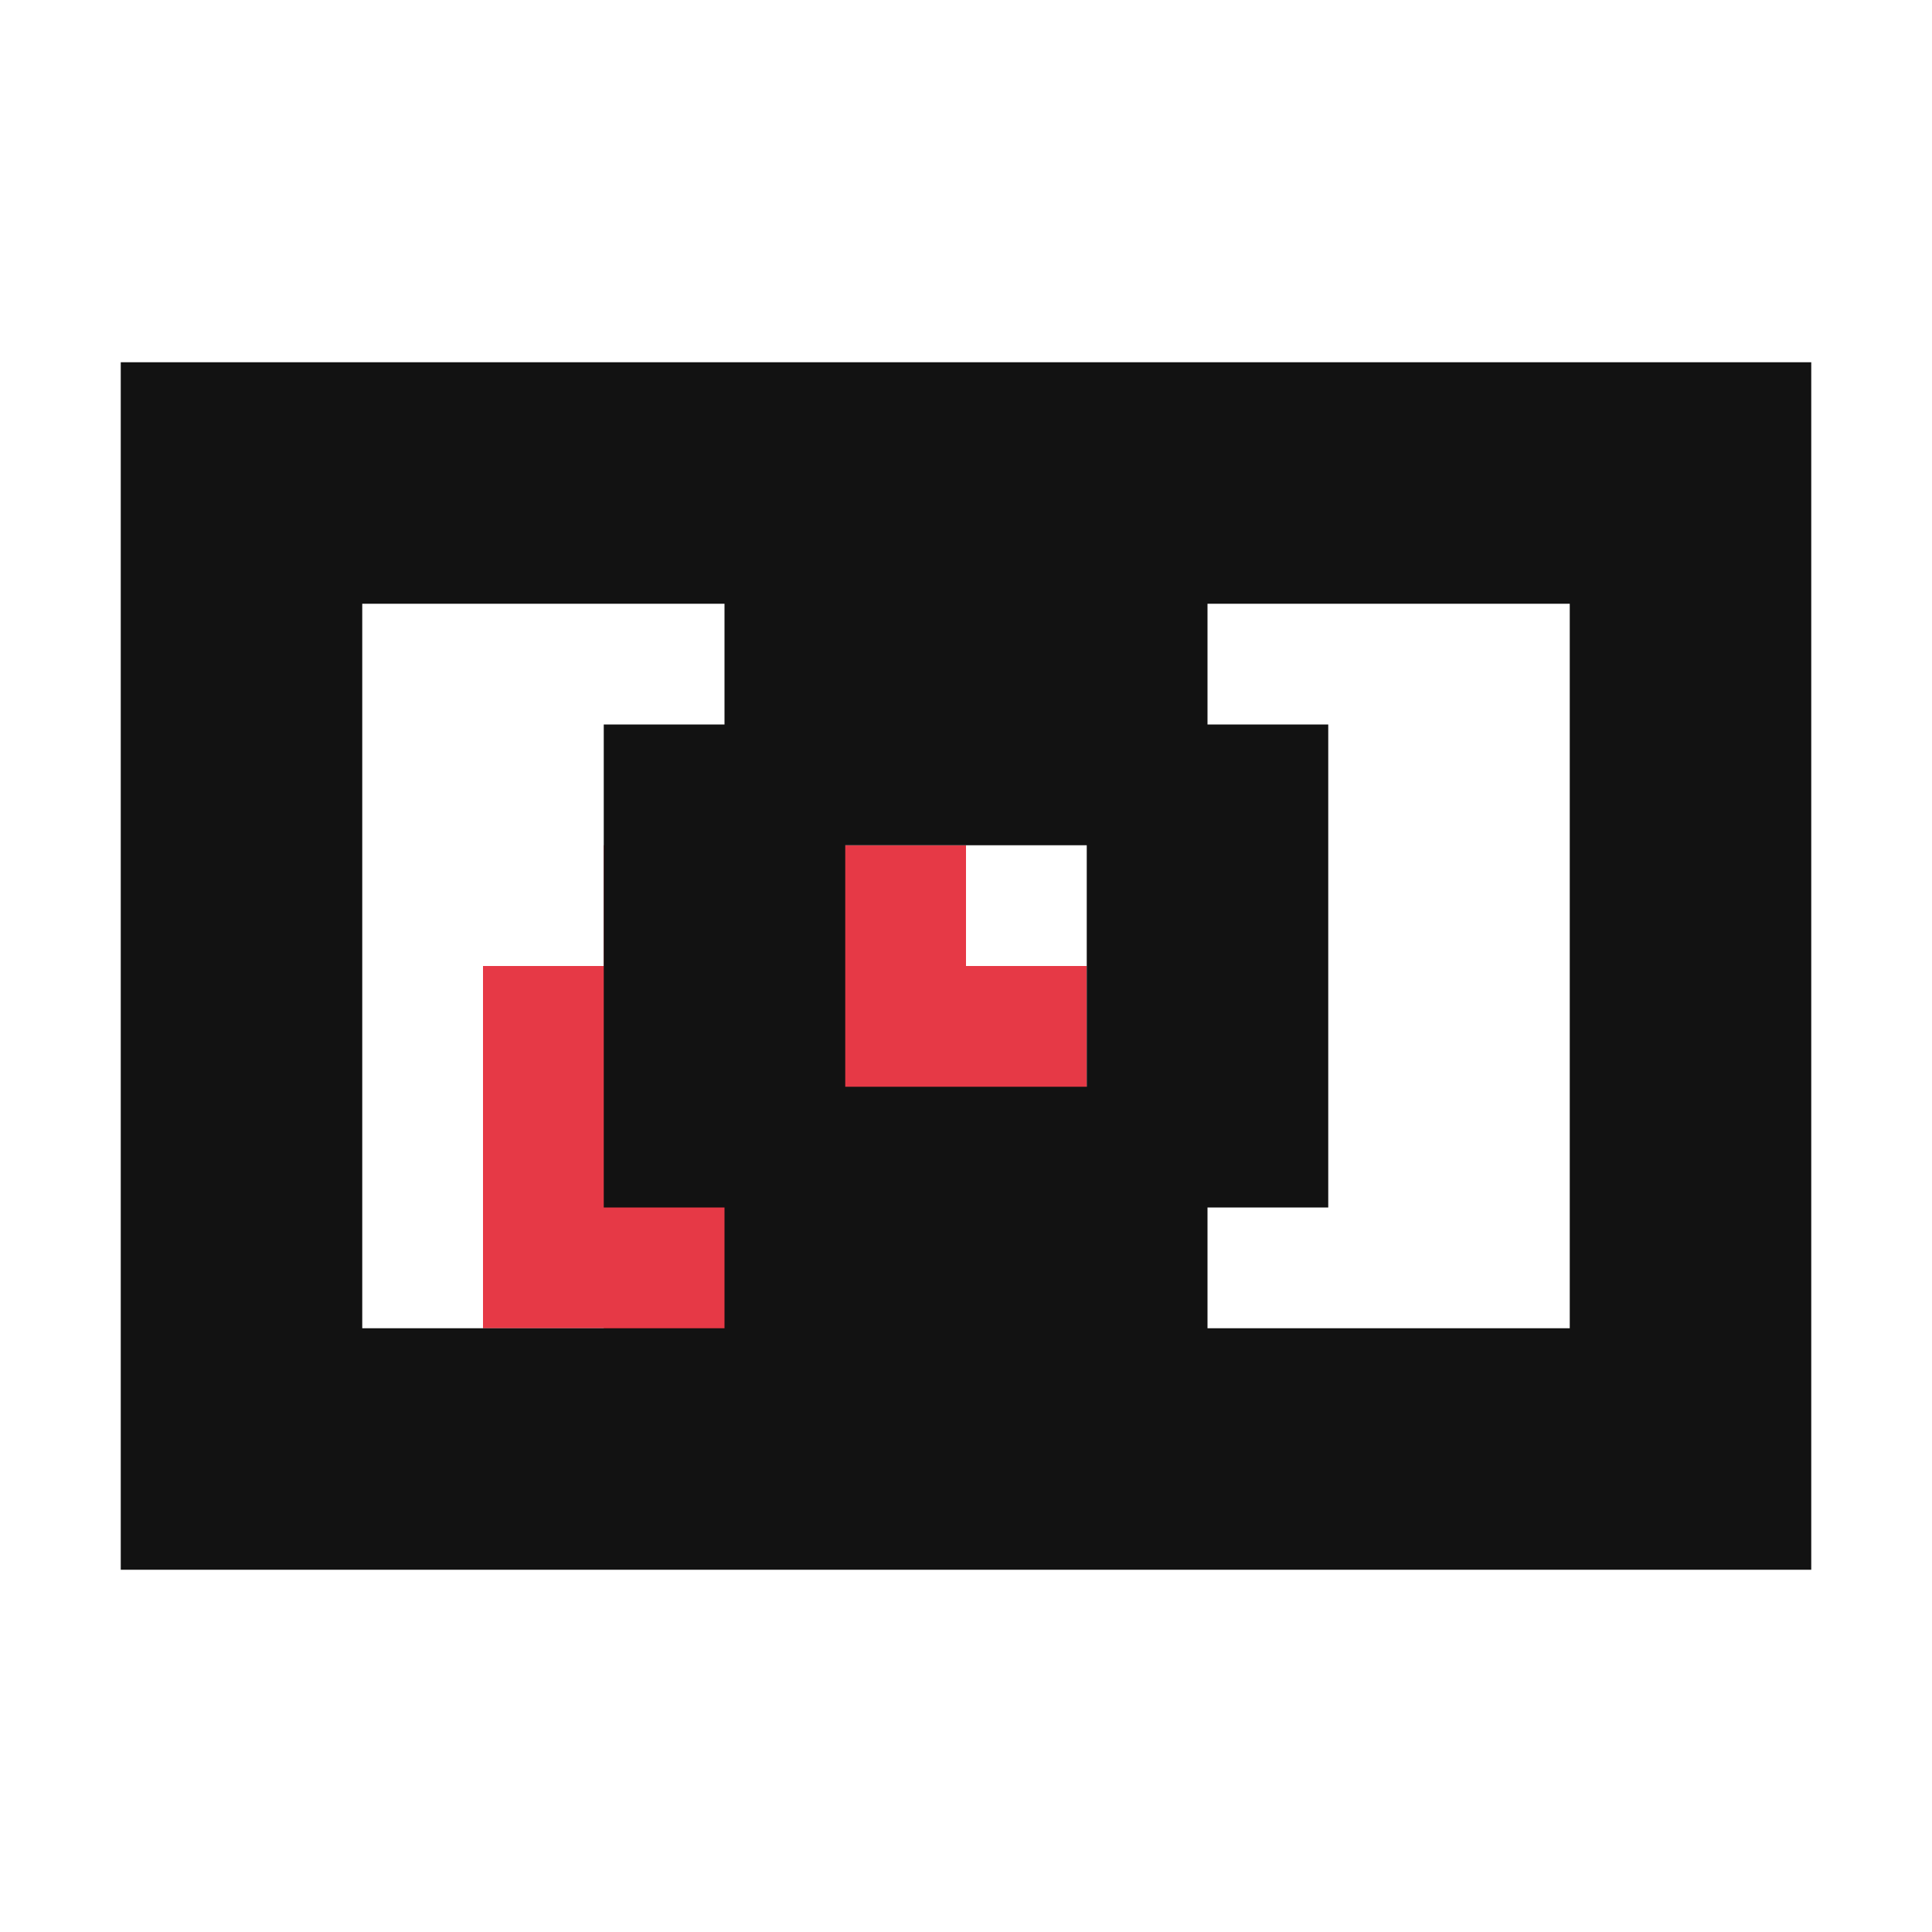
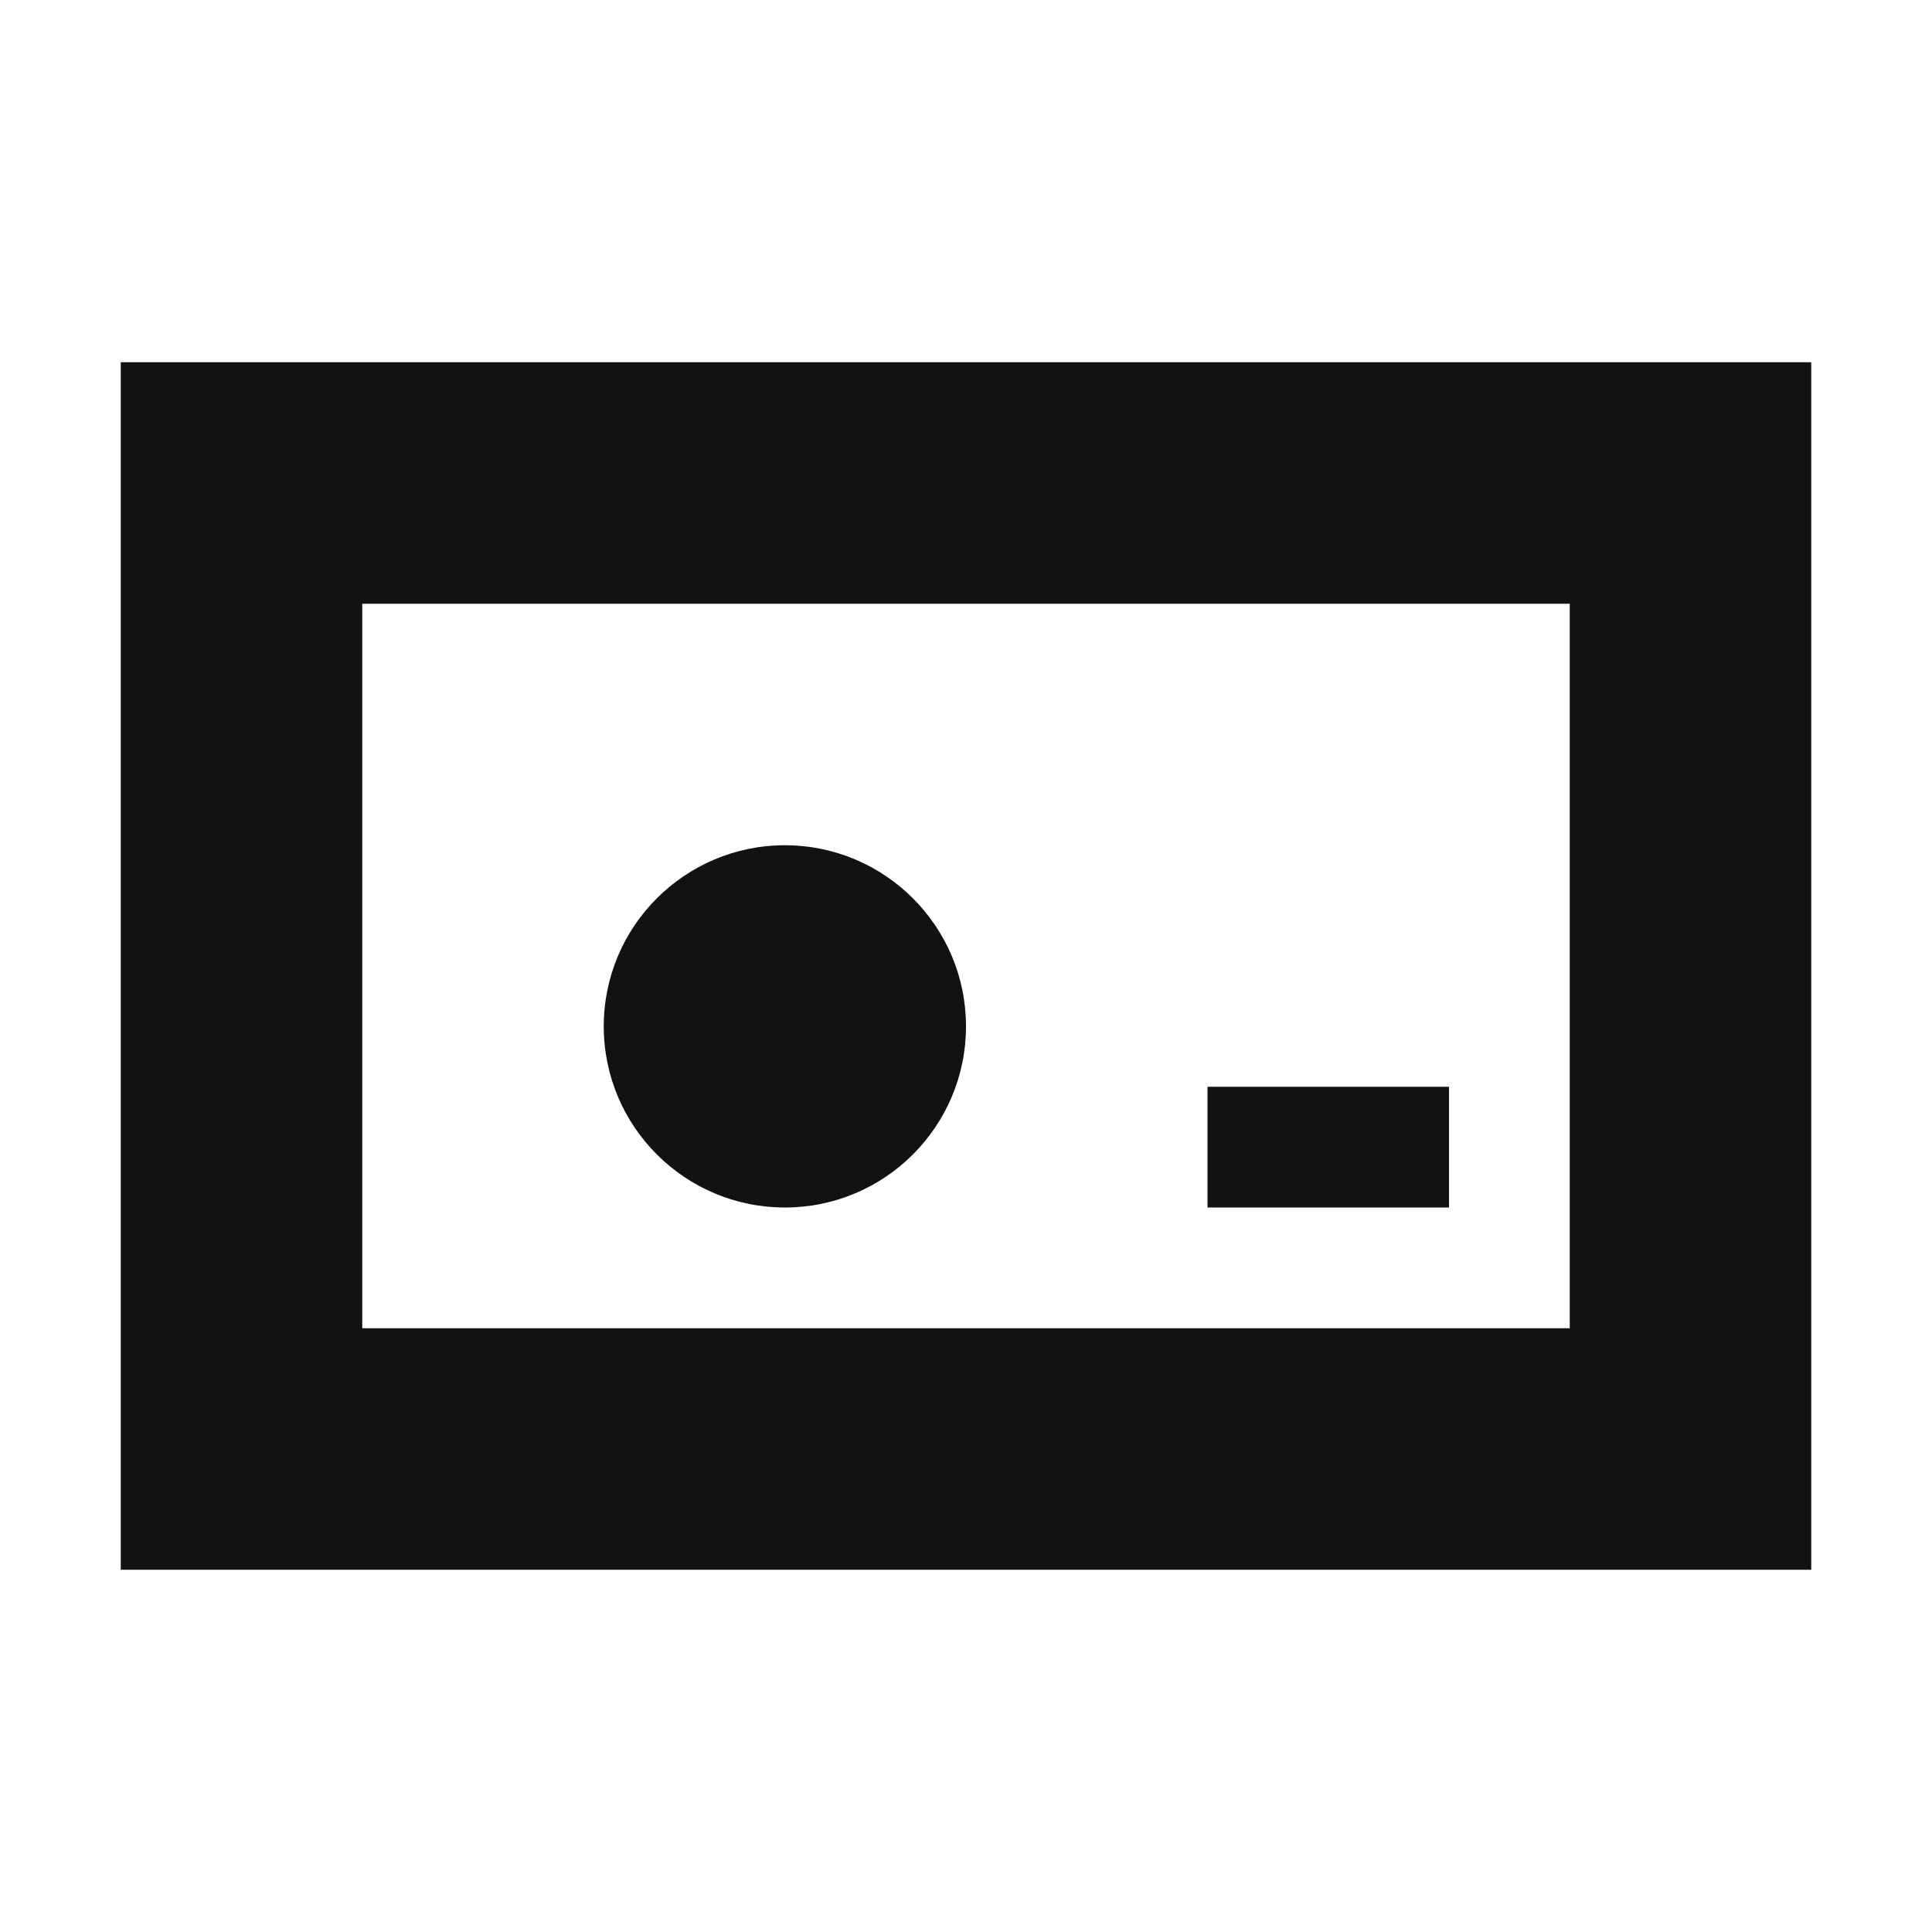
<svg xmlns="http://www.w3.org/2000/svg" width="16" height="16" viewBox="0 0 16 16">
-   <path id="accent" d="M5 7V8H4V11H5V12H8V11H9V8H8V7Z" fill="#E63946" />
-   <path id="ink" d="M1 3V13H15V3ZM6 11H3V5H6V6H5V10H6ZM13 11H10V10H11V6H10V5H13ZM9 9H7V7H9Z" fill="#121212" />
+   <path id="ink" d="M1 3V13H15V3ZM3 5H13V11H3ZM8 8.5C8 7.672 7.328 7 6.5 7C5.672 7 5 7.672 5 8.5C5 9.328 5.672 10 6.5 10C7.328 10 8 9.328 8 8.5ZM10 9V10H12V9Z" fill="#121212" />
</svg>
